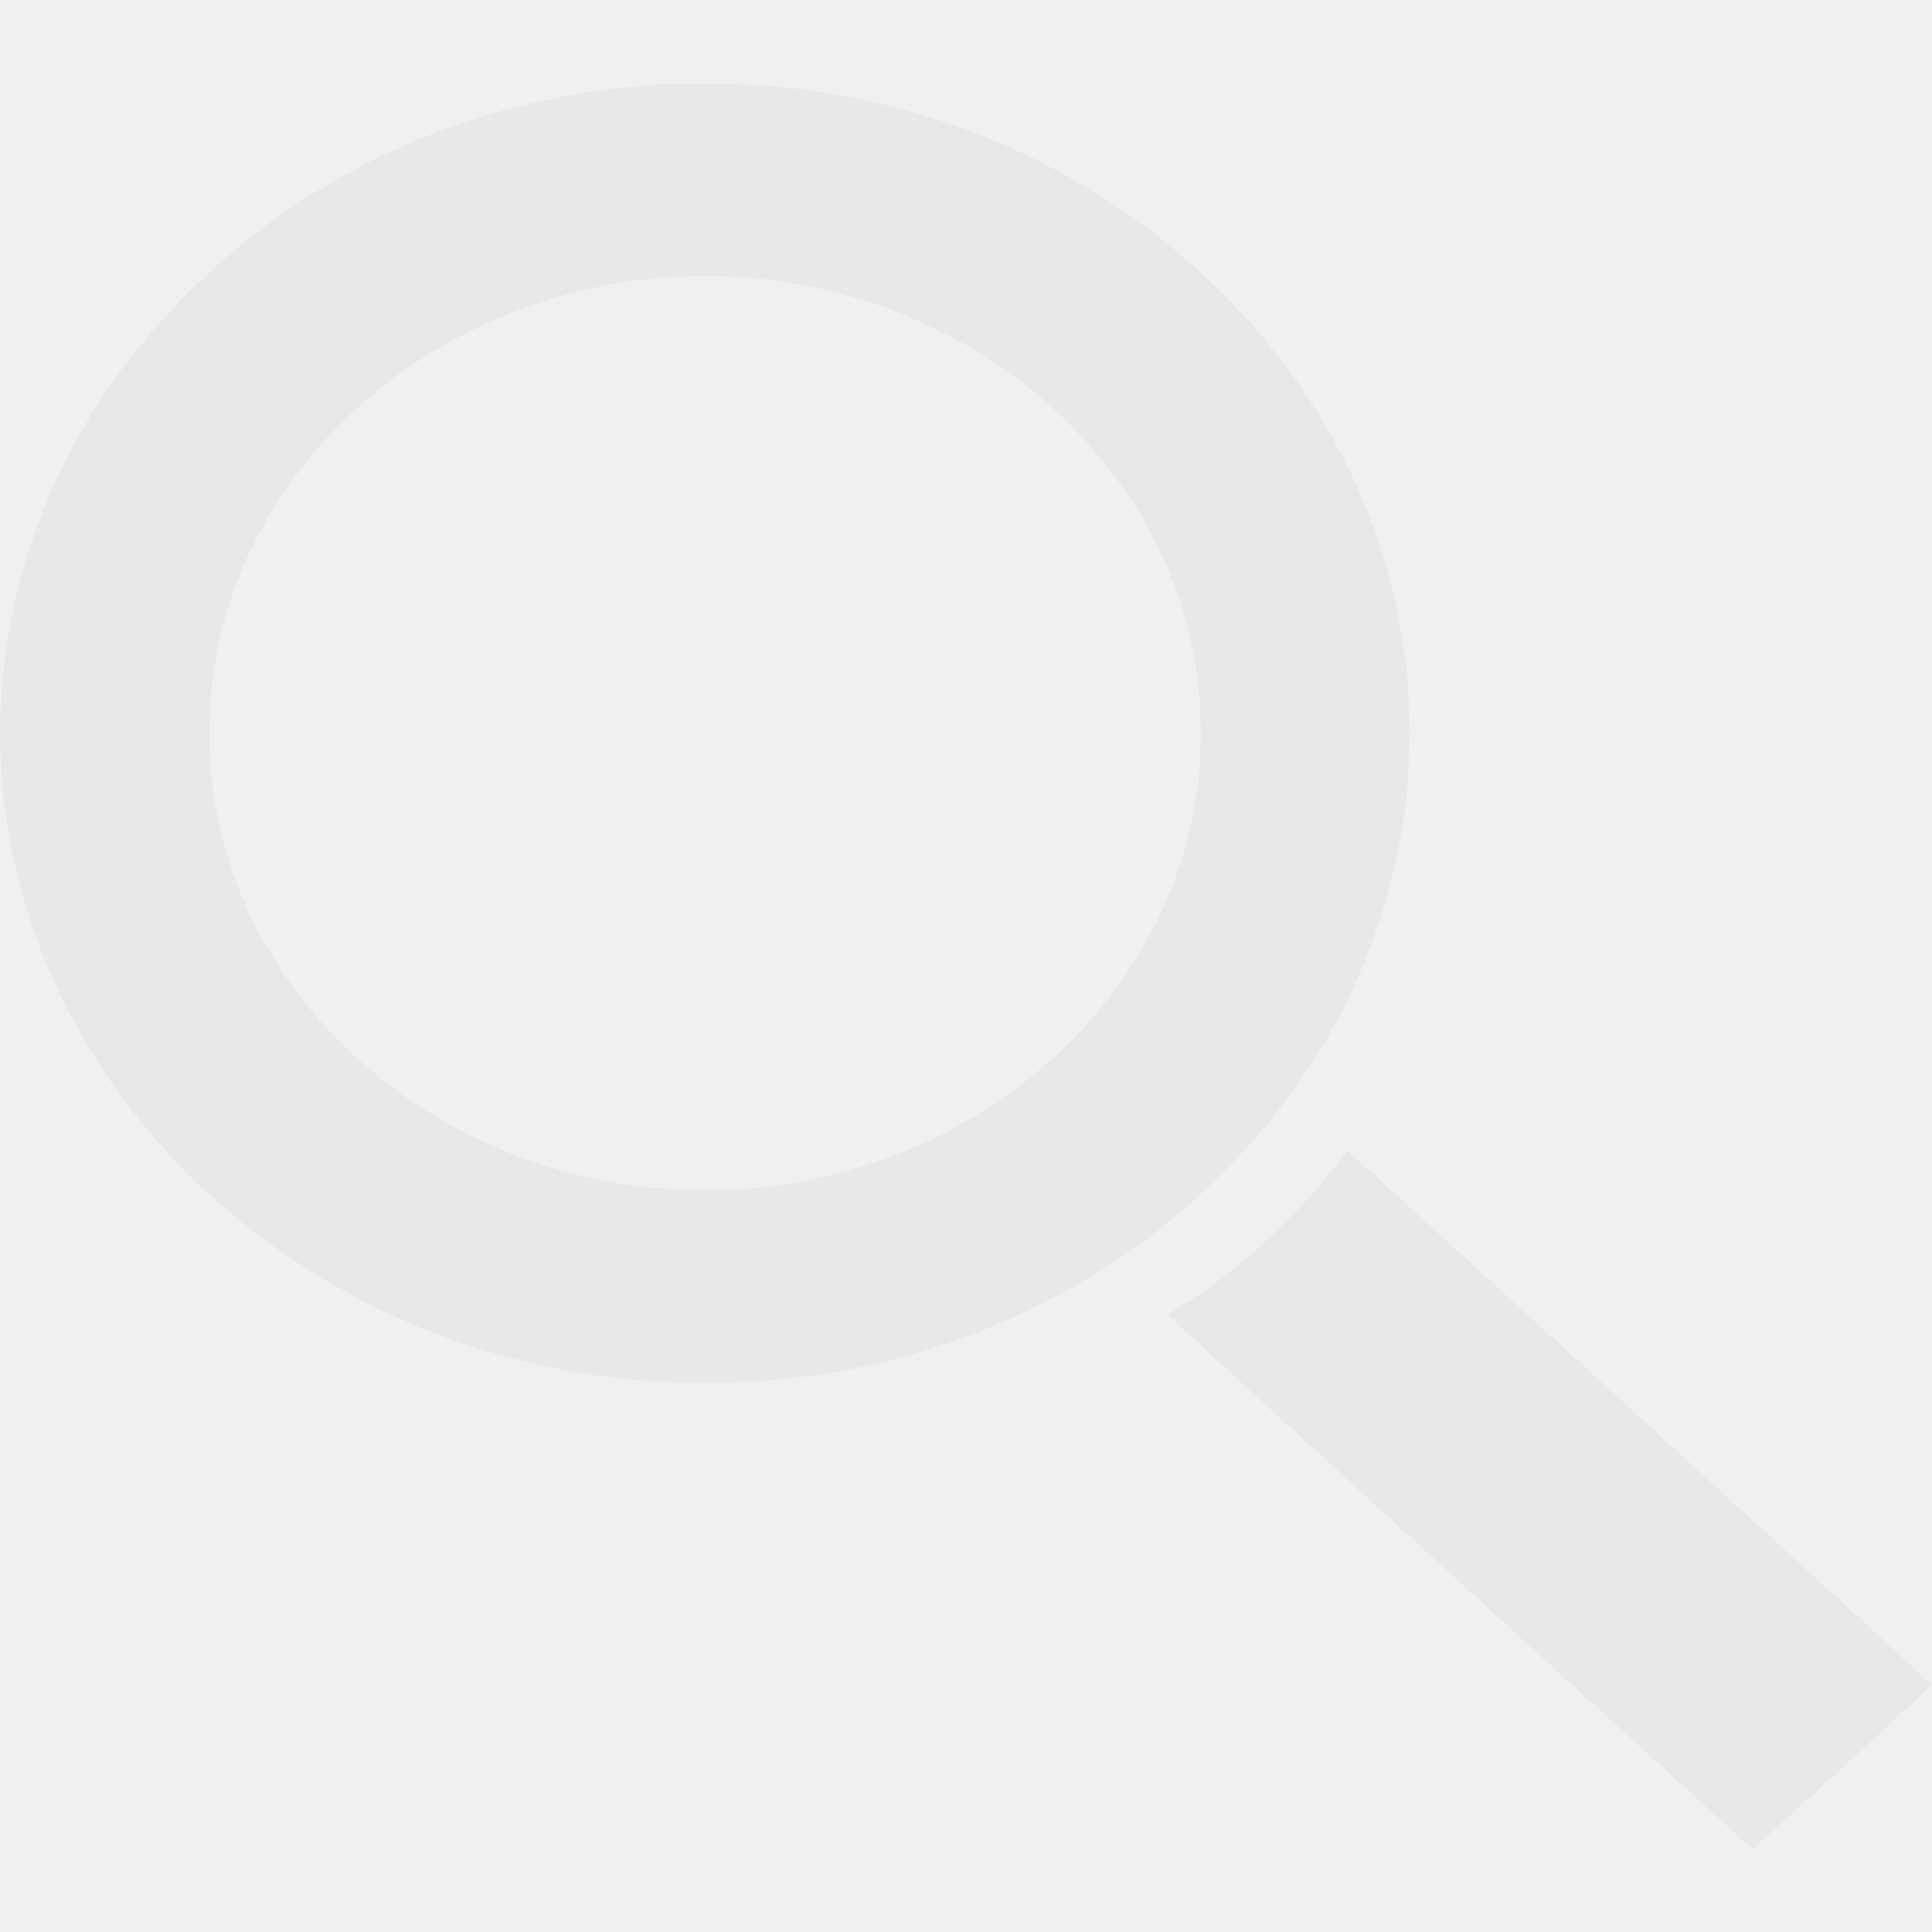
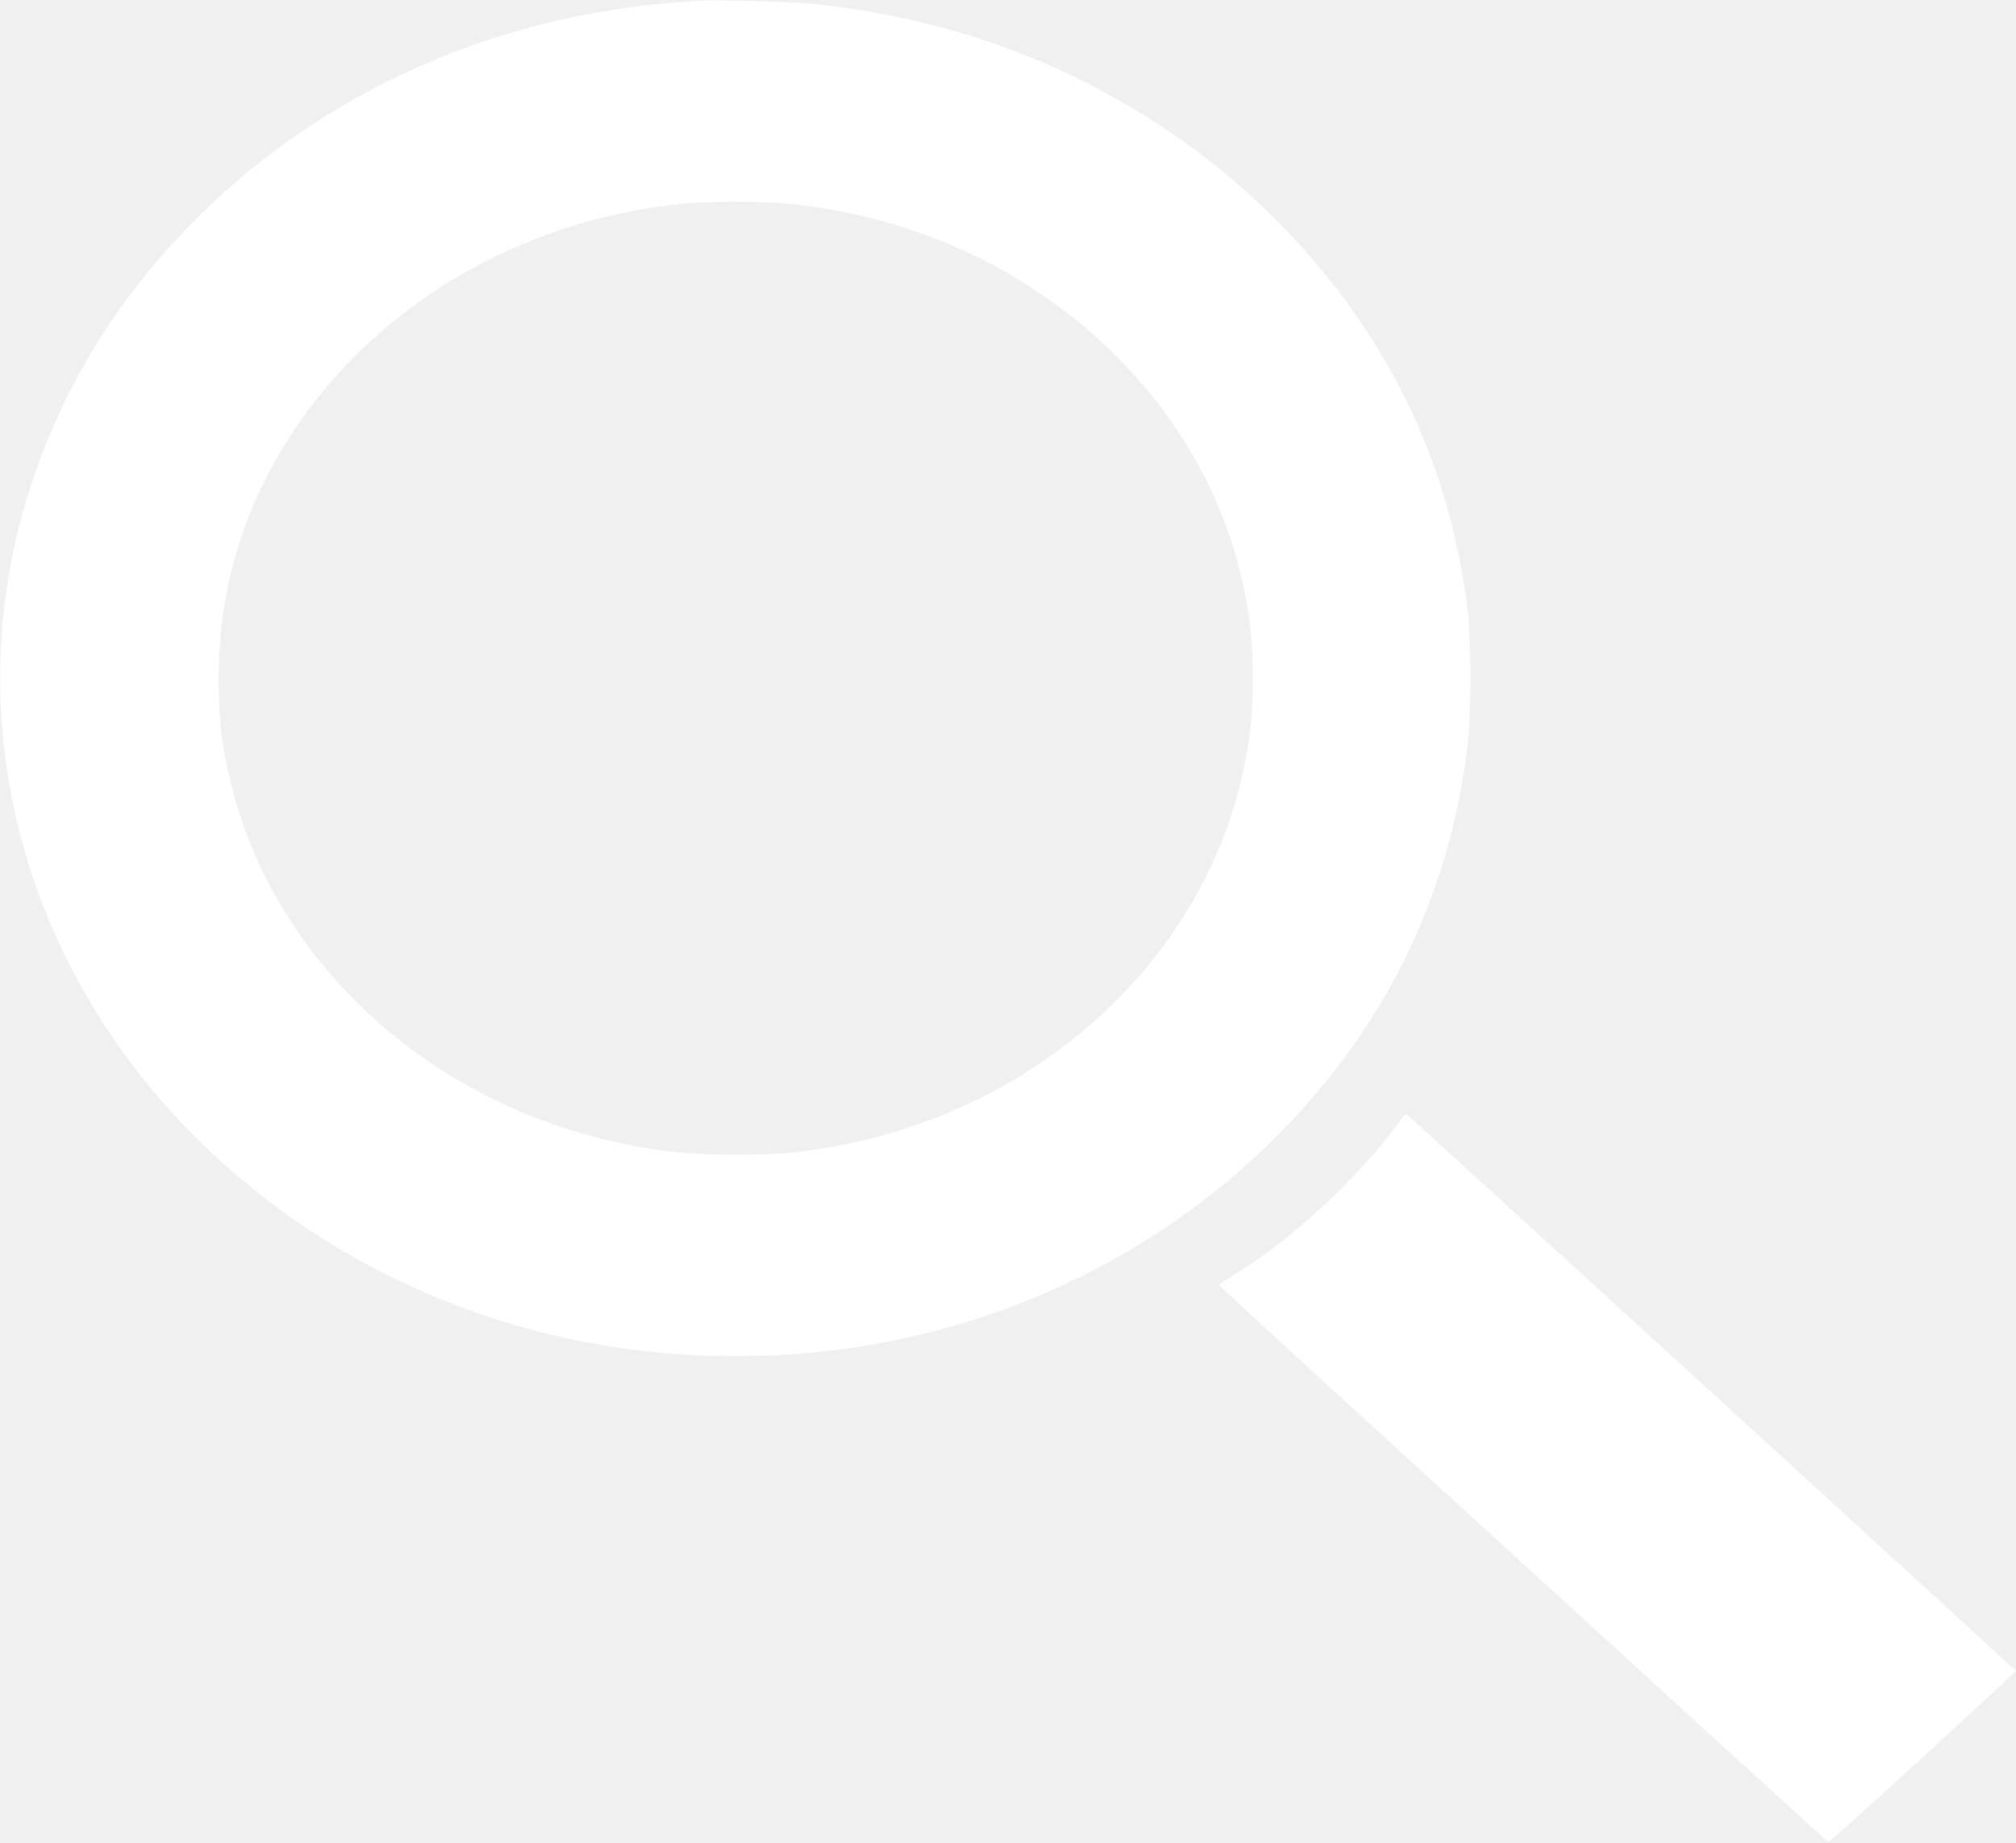
- <svg xmlns="http://www.w3.org/2000/svg" version="1.0" width="14px" height="14px" viewBox="0 0 1280 1170" preserveAspectRatio="xMidYMid meet">
-   <g transform="translate(0,1170) scale(0.1,-0.1)" fill="#e7e8e9" stroke="none">
+ <svg xmlns="http://www.w3.org/2000/svg" version="1.0" width="1rem" height="1rem" viewBox="0 0 1280 1170" preserveAspectRatio="xMidYMid meet">
+   <g transform="translate(0,1170) scale(0.1,-0.1)" fill="#ffffff" stroke="none">
    <path d="M4410 11694 c-25 -2 -101 -8 -170 -14 -1172 -101 -2251 -603 -3040 -1416 -328 -338 -575 -684 -775 -1087 -562 -1129 -565 -2421 -9 -3553 516 -1051 1483 -1880 2654 -2276 581 -197 1171 -280 1808 -256 1438 54 2770 730 3618 1838 450 587 723 1259 820 2015 26 198 26 692 1 890 -86 678 -299 1253 -671 1810 -259 389 -630 780 -1018 1073 -719 542 -1537 860 -2463 957 -140 15 -653 28 -755 19z m550 -1284 c586 -50 1148 -243 1615 -555 192 -128 311 -223 465 -371 444 -428 731 -934 854 -1504 44 -204 59 -349 60 -580 0 -227 -10 -343 -50 -545 -246 -1259 -1345 -2251 -2719 -2454 -183 -27 -288 -34 -510 -35 -317 0 -554 28 -846 100 -1170 287 -2088 1160 -2359 2244 -62 250 -83 419 -82 685 0 525 137 1013 408 1461 531 877 1492 1457 2572 1553 129 12 461 12 592 1z" />
    <path d="M8874 4562 c-261 -356 -702 -760 -1061 -972 -40 -23 -73 -46 -73 -50 0 -5 467 -435 1038 -956 570 -521 1439 -1315 1930 -1763 491 -449 896 -817 901 -819 10 -4 1193 1078 1189 1088 -2 6 -3749 3430 -3854 3522 -20 17 -22 16 -70 -50z" />
  </g>
</svg>
